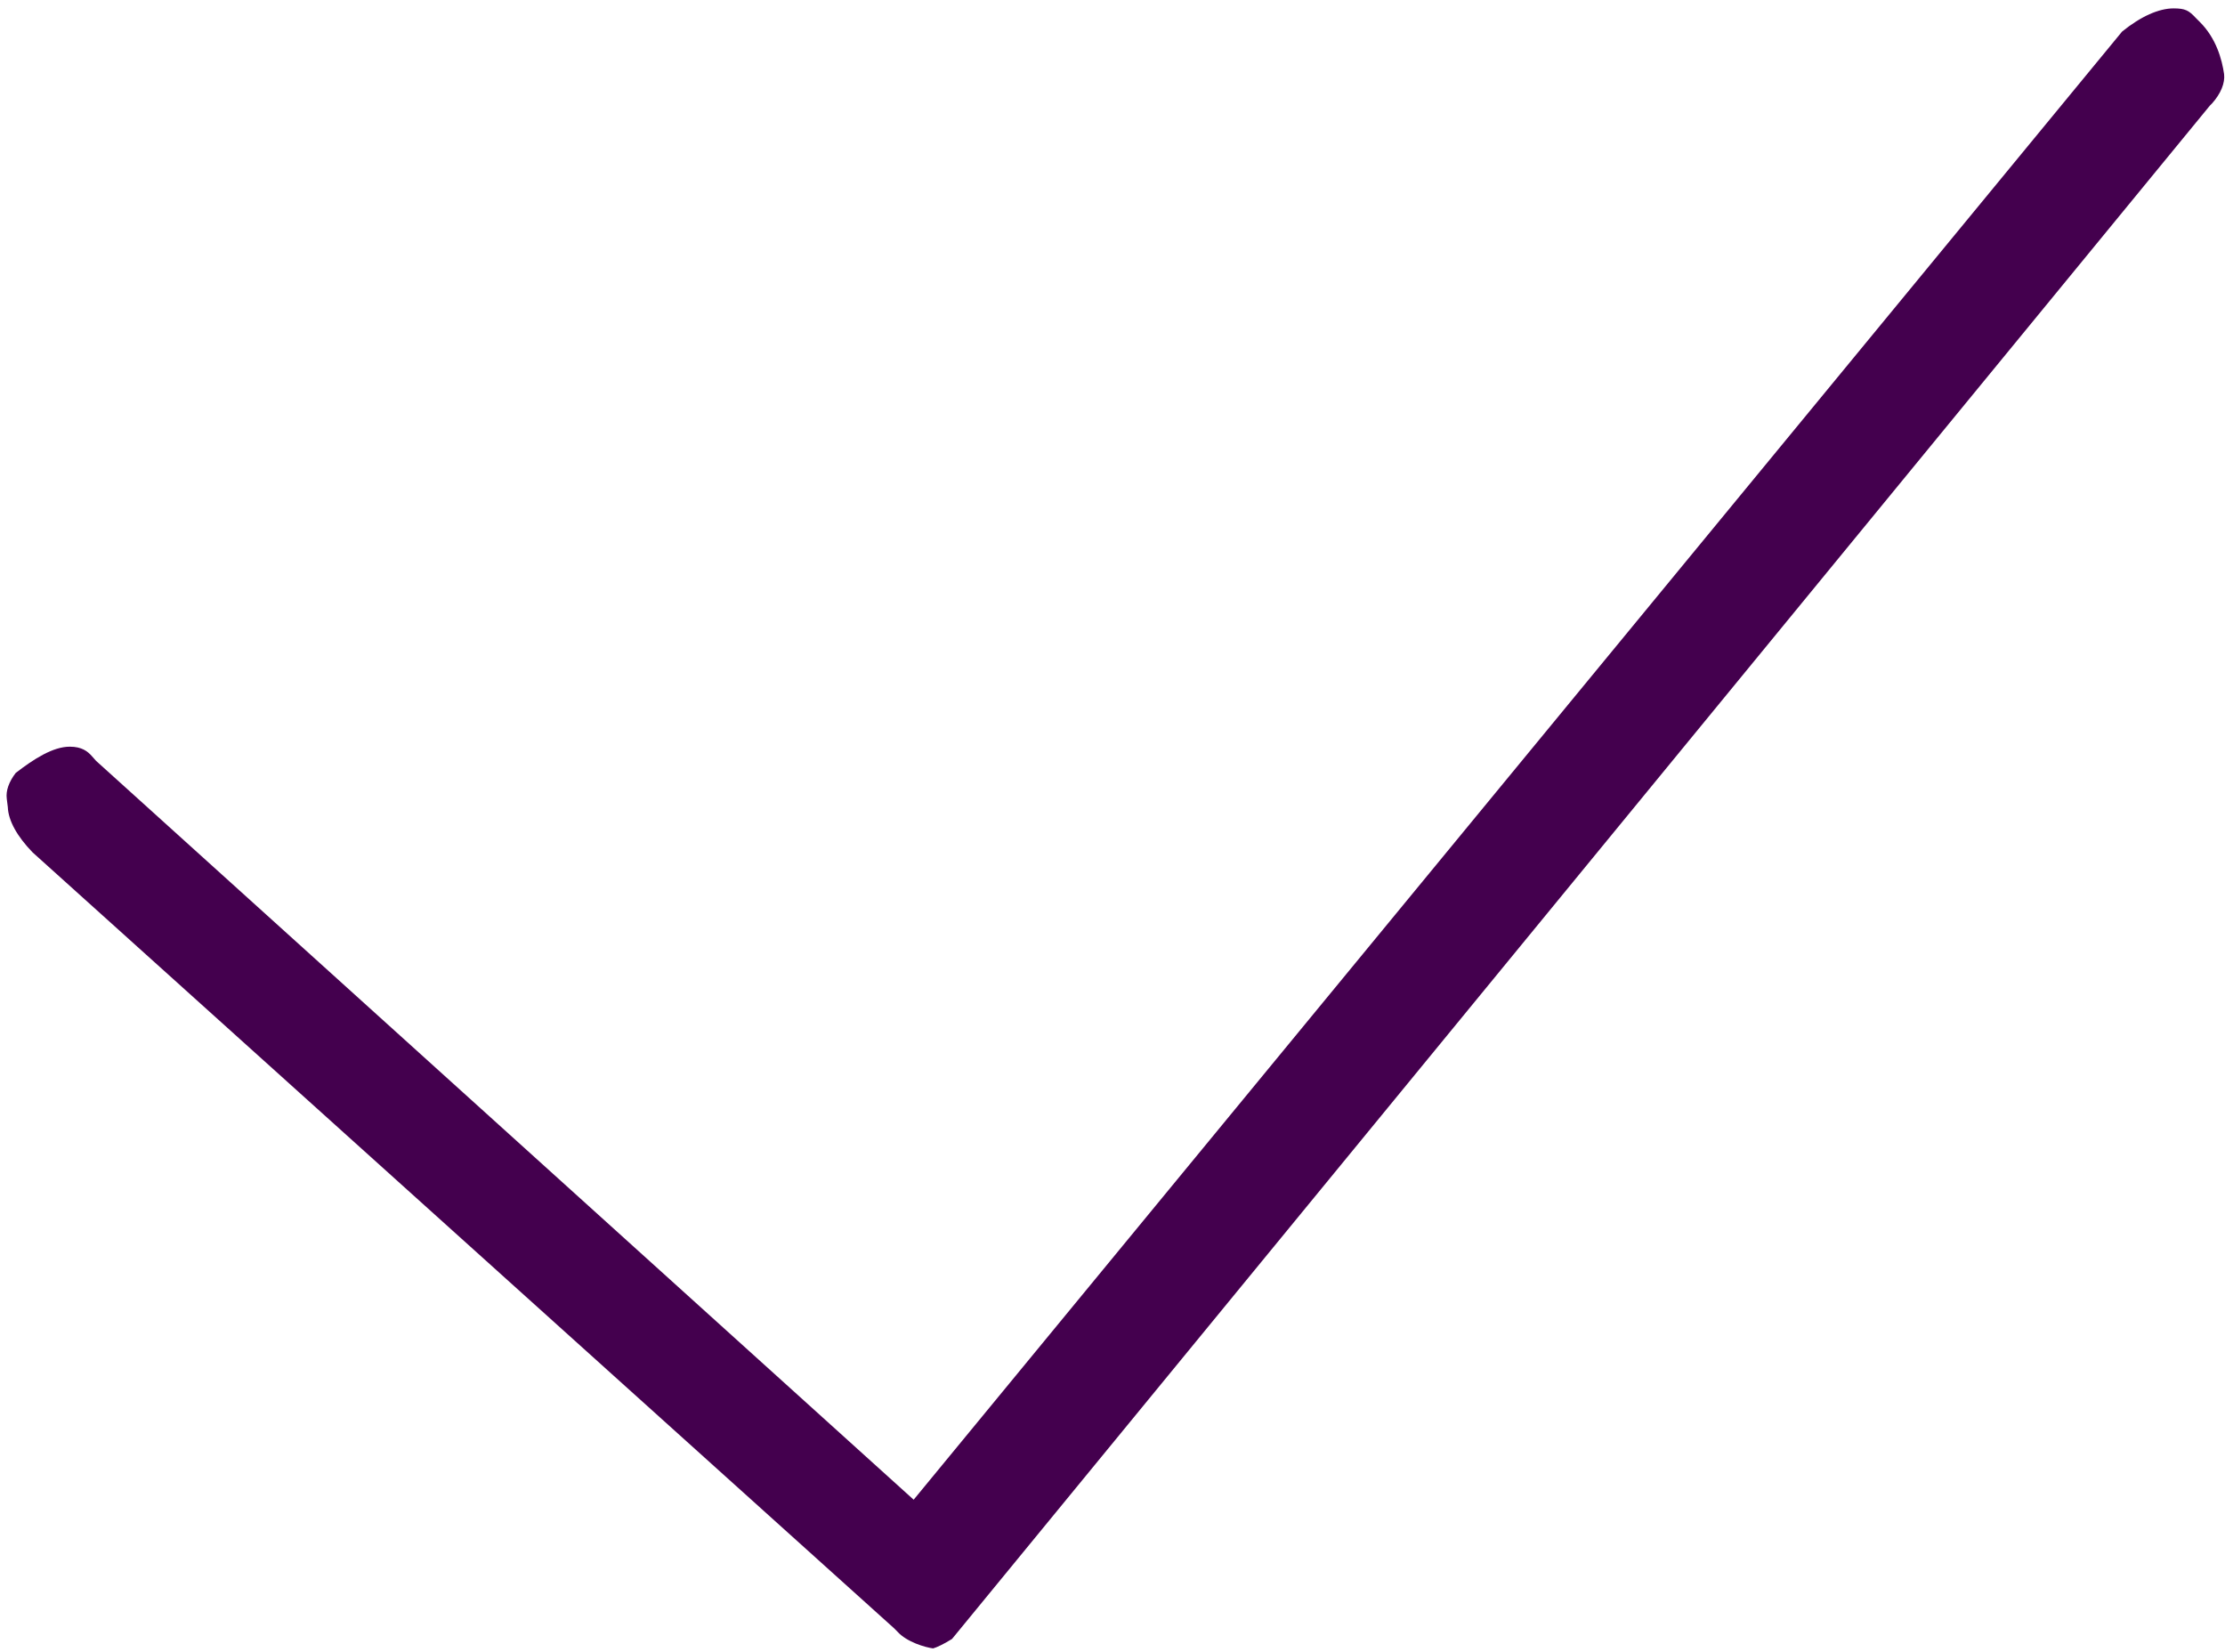
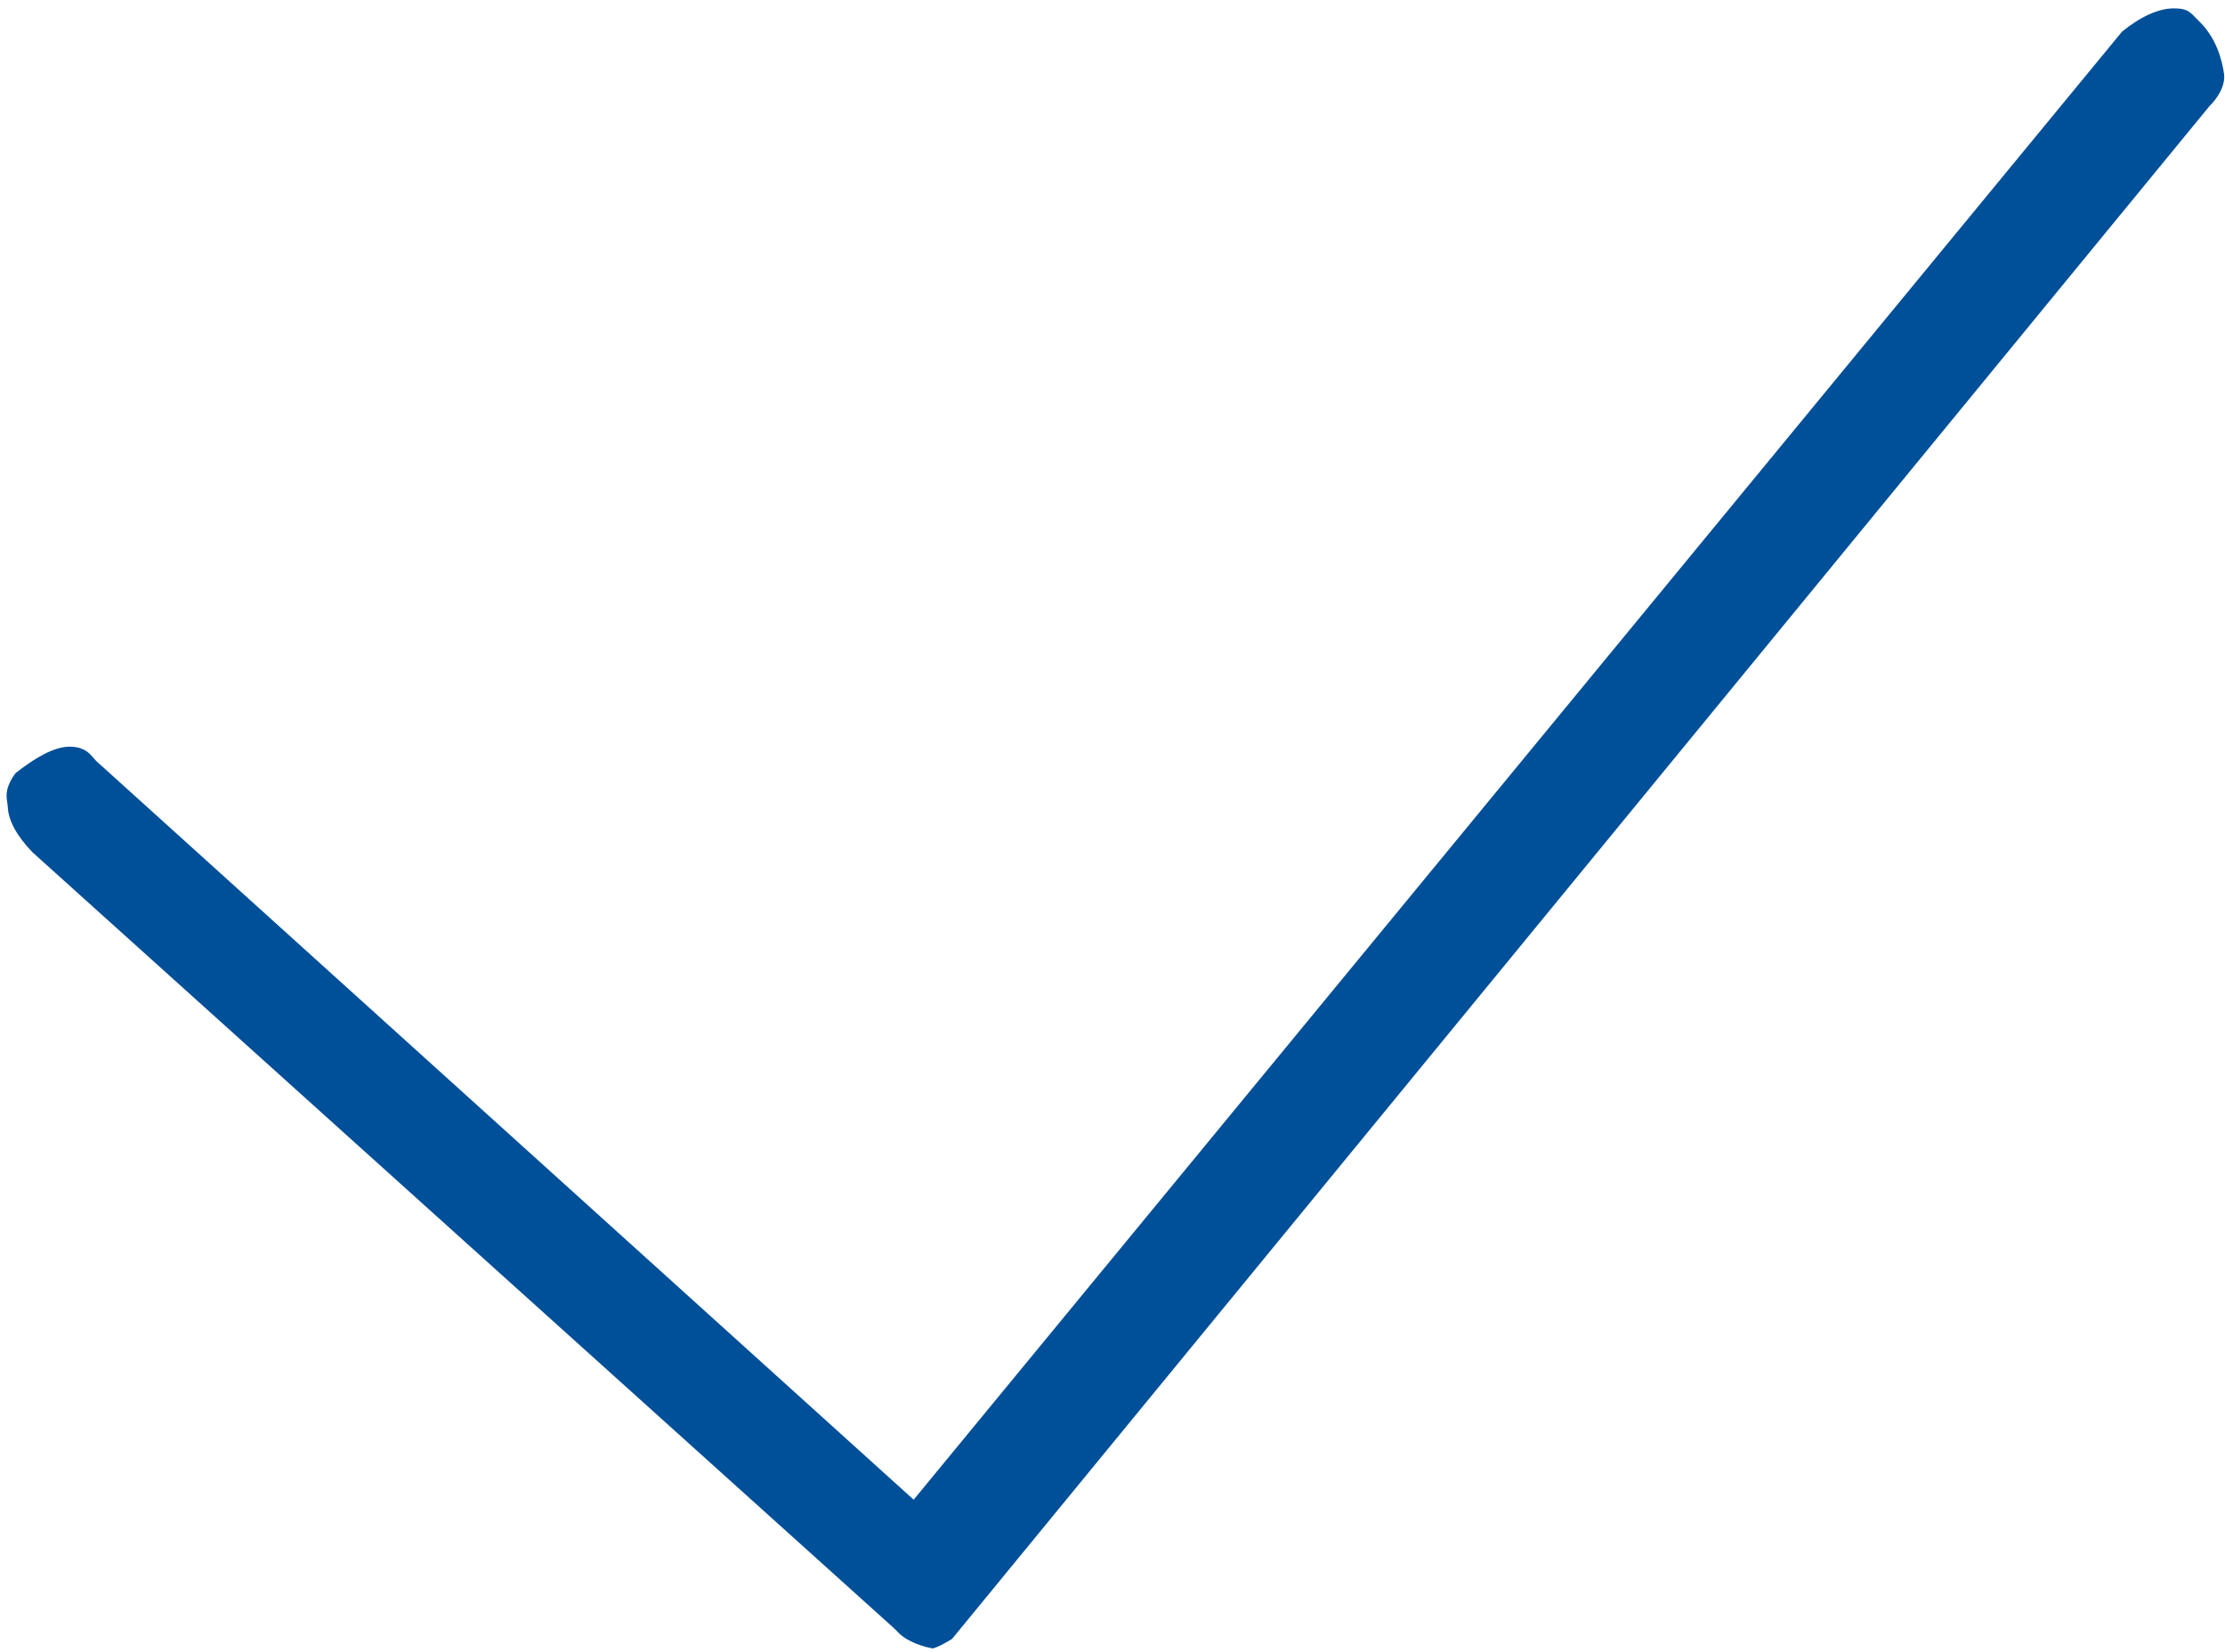
<svg xmlns="http://www.w3.org/2000/svg" width="225" height="167" viewBox="0 0 225 167" fill="none">
-   <path d="M94.358 166.677C93.561 166.571 91.702 166.039 90.745 164.977L90.373 164.605L3.288 86.18C1.747 84.586 0.843 82.992 0.79 81.61L0.737 81.185L0.684 80.76C0.578 79.963 0.897 79.06 1.587 78.157C3.447 76.722 5.36 75.5 7.06 75.5C8.282 75.5 8.867 75.978 9.292 76.457L9.717 76.935L92.392 151.64L214.599 3.186C216.512 1.645 218.318 0.848 219.806 0.848C220.975 0.848 221.347 1.06 222.038 1.804L222.25 2.017L222.463 2.229C224.11 3.876 224.694 6.002 224.907 7.489C225.013 8.393 224.588 9.455 223.685 10.465L223.472 10.677L96.271 165.721C95.421 166.252 94.73 166.571 94.358 166.677Z" fill="#44004E" />
+   <path d="M94.358 166.677C93.561 166.571 91.702 166.039 90.745 164.977L90.373 164.605L3.288 86.18C1.747 84.586 0.843 82.992 0.79 81.61L0.737 81.185L0.684 80.76C0.578 79.963 0.897 79.06 1.587 78.157C3.447 76.722 5.36 75.5 7.06 75.5C8.282 75.5 8.867 75.978 9.292 76.457L9.717 76.935L92.392 151.64L214.599 3.186C216.512 1.645 218.318 0.848 219.806 0.848C220.975 0.848 221.347 1.06 222.038 1.804L222.25 2.017L222.463 2.229C224.11 3.876 224.694 6.002 224.907 7.489C225.013 8.393 224.588 9.455 223.685 10.465L223.472 10.677L96.271 165.721C95.421 166.252 94.73 166.571 94.358 166.677Z" fill="#004f99" />
</svg>
